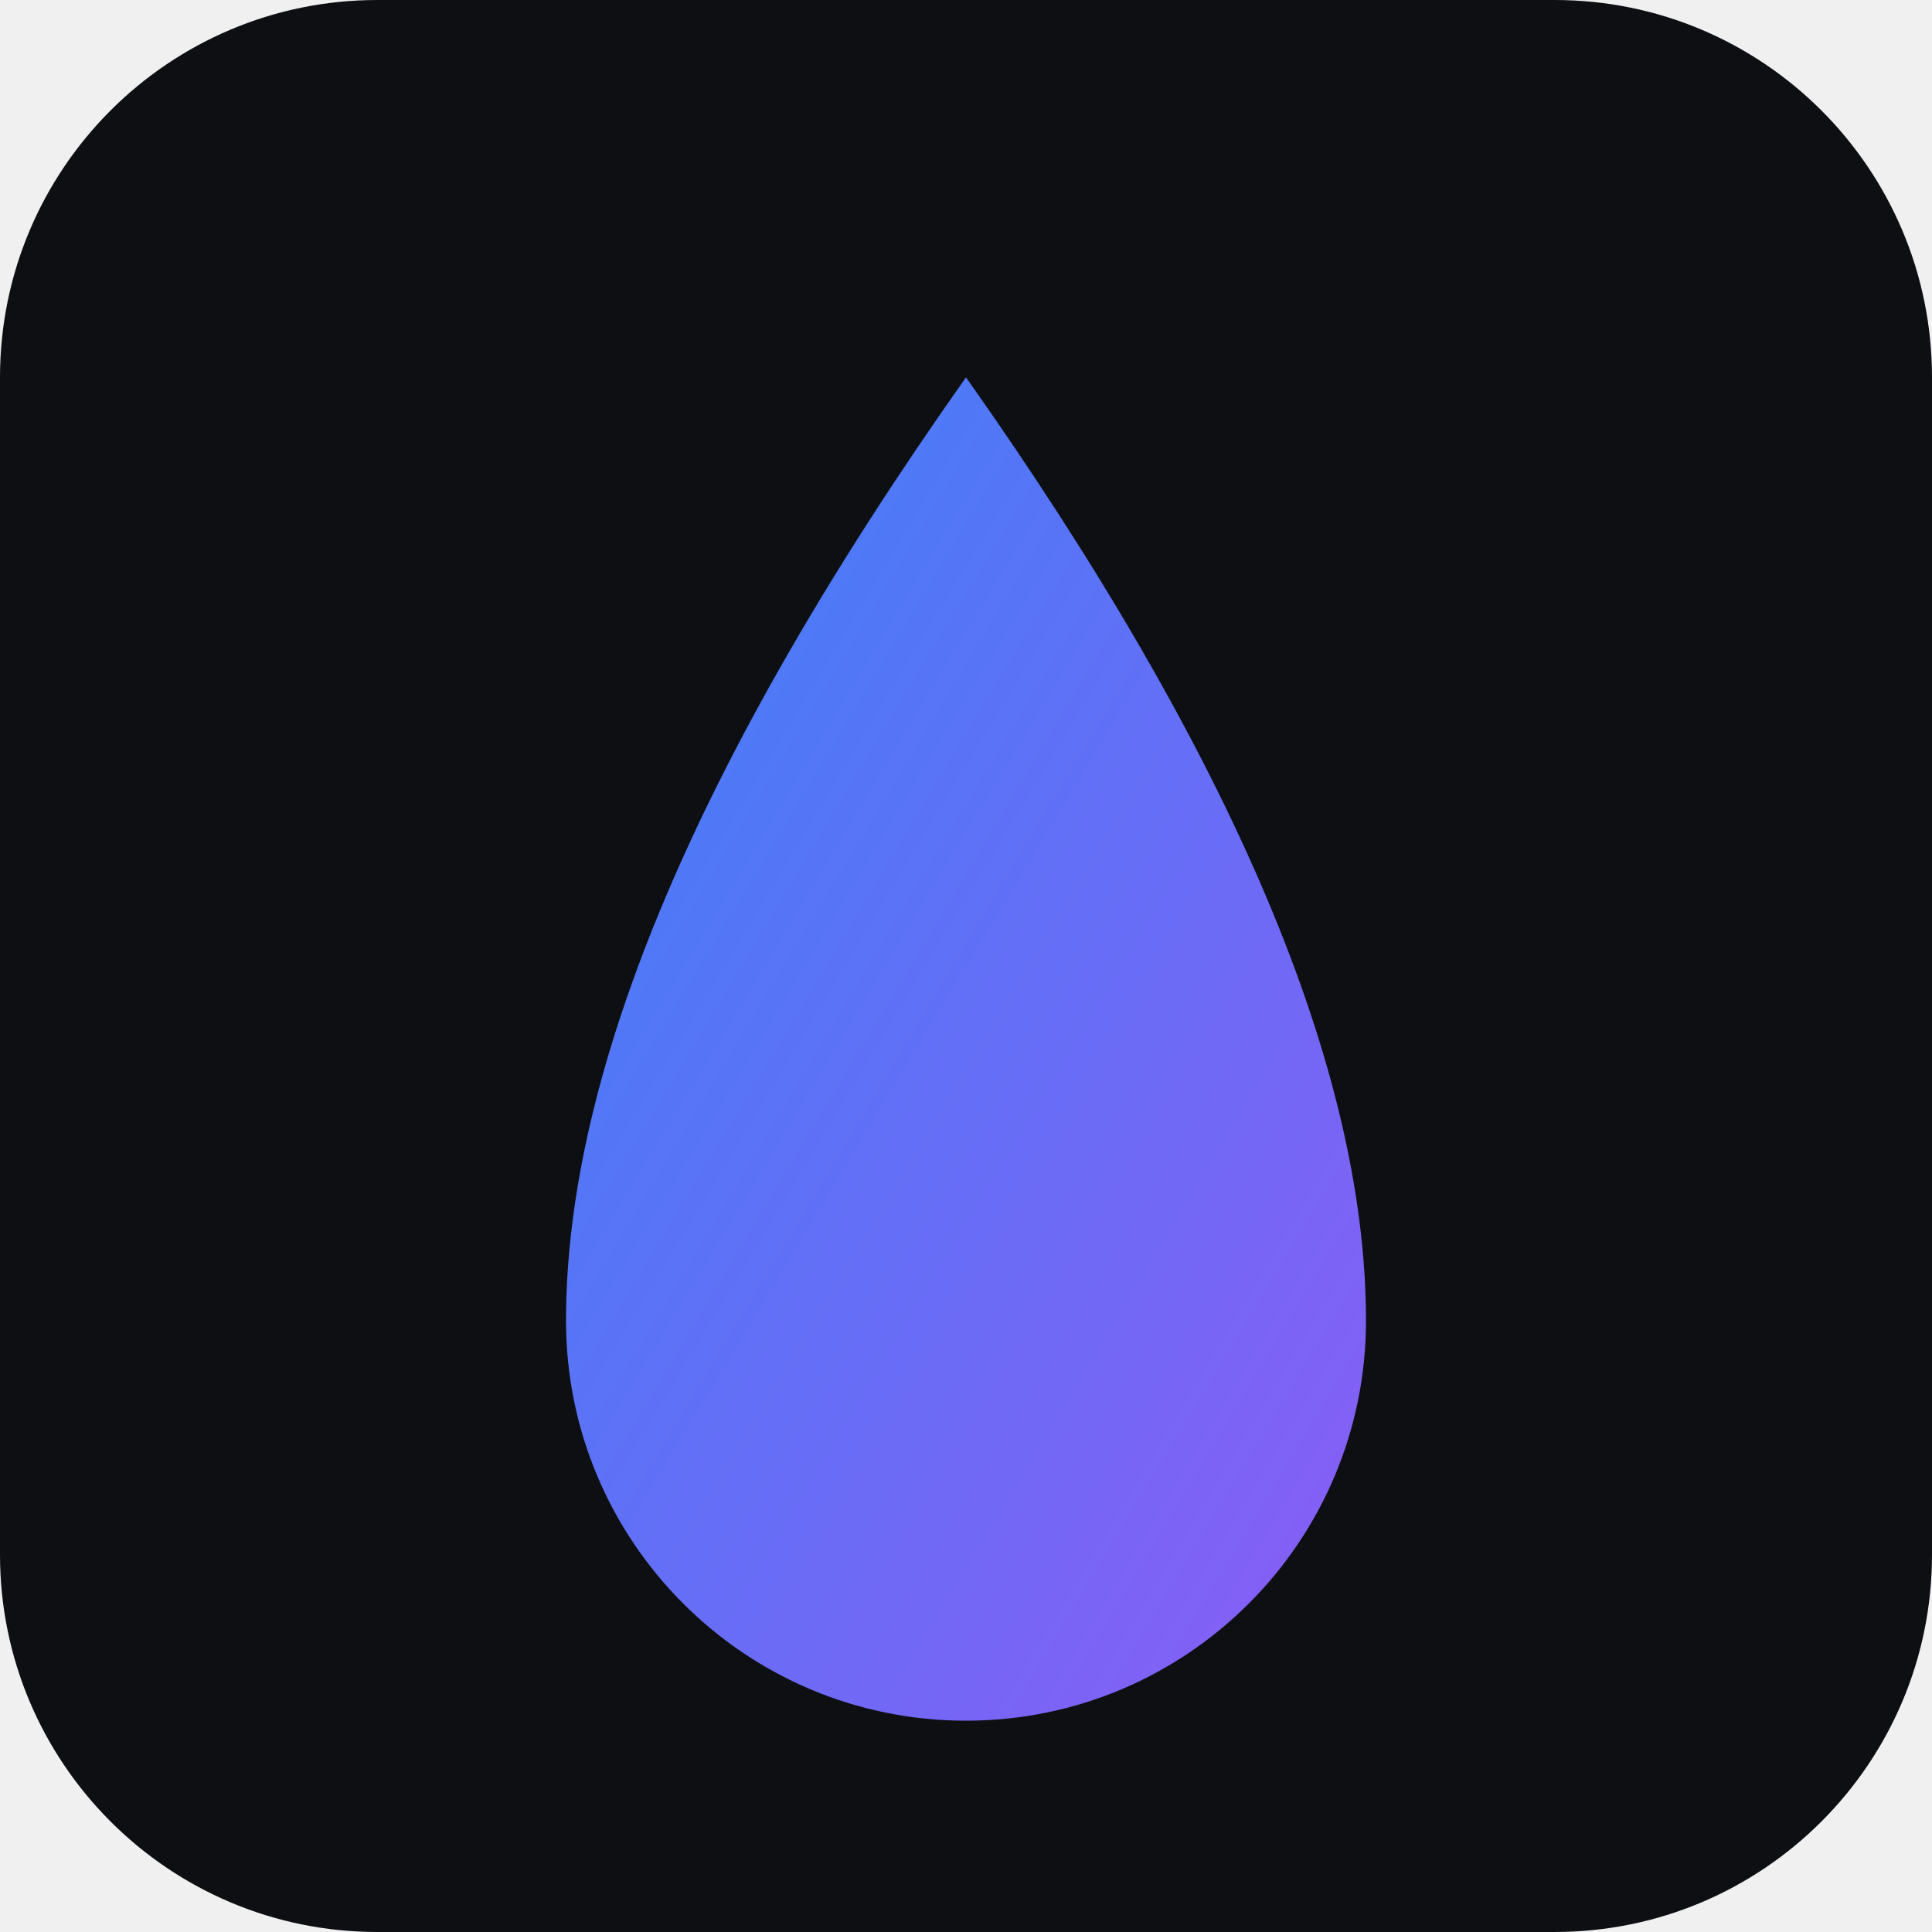
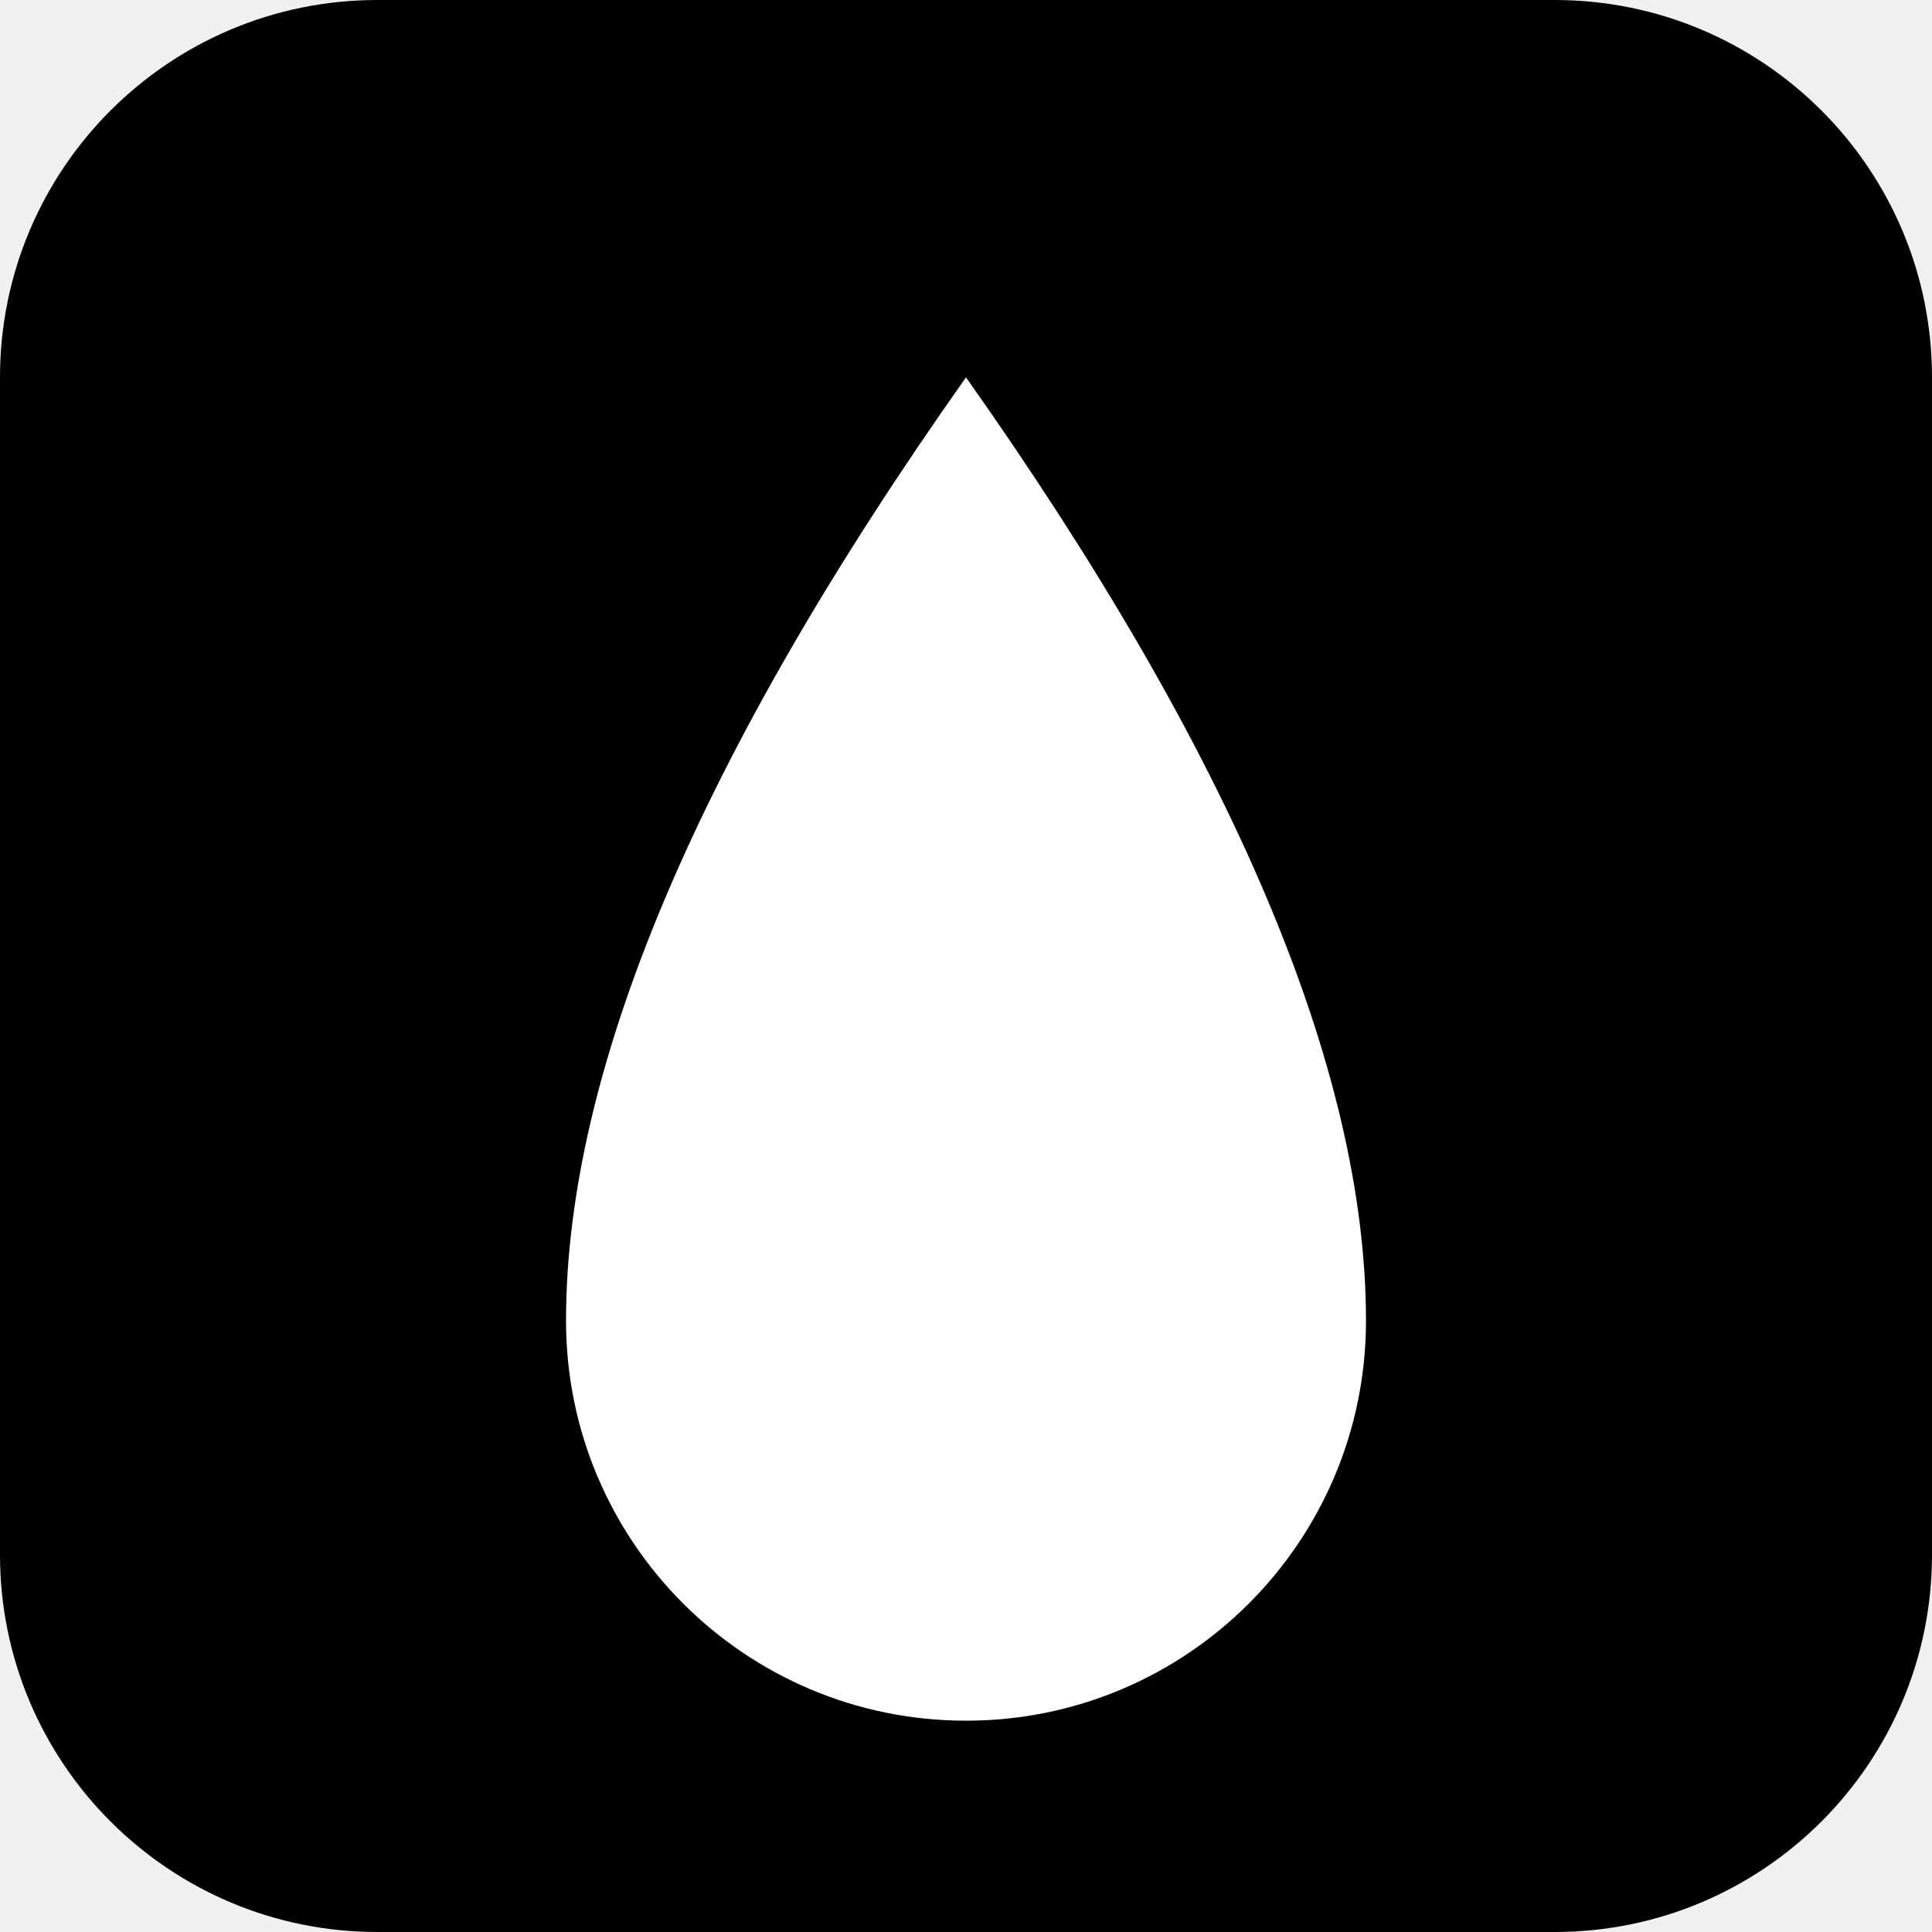
<svg xmlns="http://www.w3.org/2000/svg" viewBox="0 0 512 512">
-   <rect width="512" height="512" rx="100" fill="#0d0f12" />
-   <path d="M256 100 Q 150 250 150 350 A 106 106 0 0 0 362 350 Q 362 250 256 100" fill="url(#grad)" />
-   <defs>
-     <linearGradient id="grad" x1="0%" y1="0%" x2="100%" y2="100%">
-       <stop offset="0%" style="stop-color:#3b82f6;stop-opacity:1" />
-       <stop offset="100%" style="stop-color:#8b5cf6;stop-opacity:1" />
-     </linearGradient>
-   </defs>
+   <rect width="512" height="512" rx="100" fill="#000000" />
+   <path d="M256 100 Q 150 250 150 350 A 106 106 0 0 0 362 350 Q 362 250 256 100" fill="#ffffff" />
</svg>
